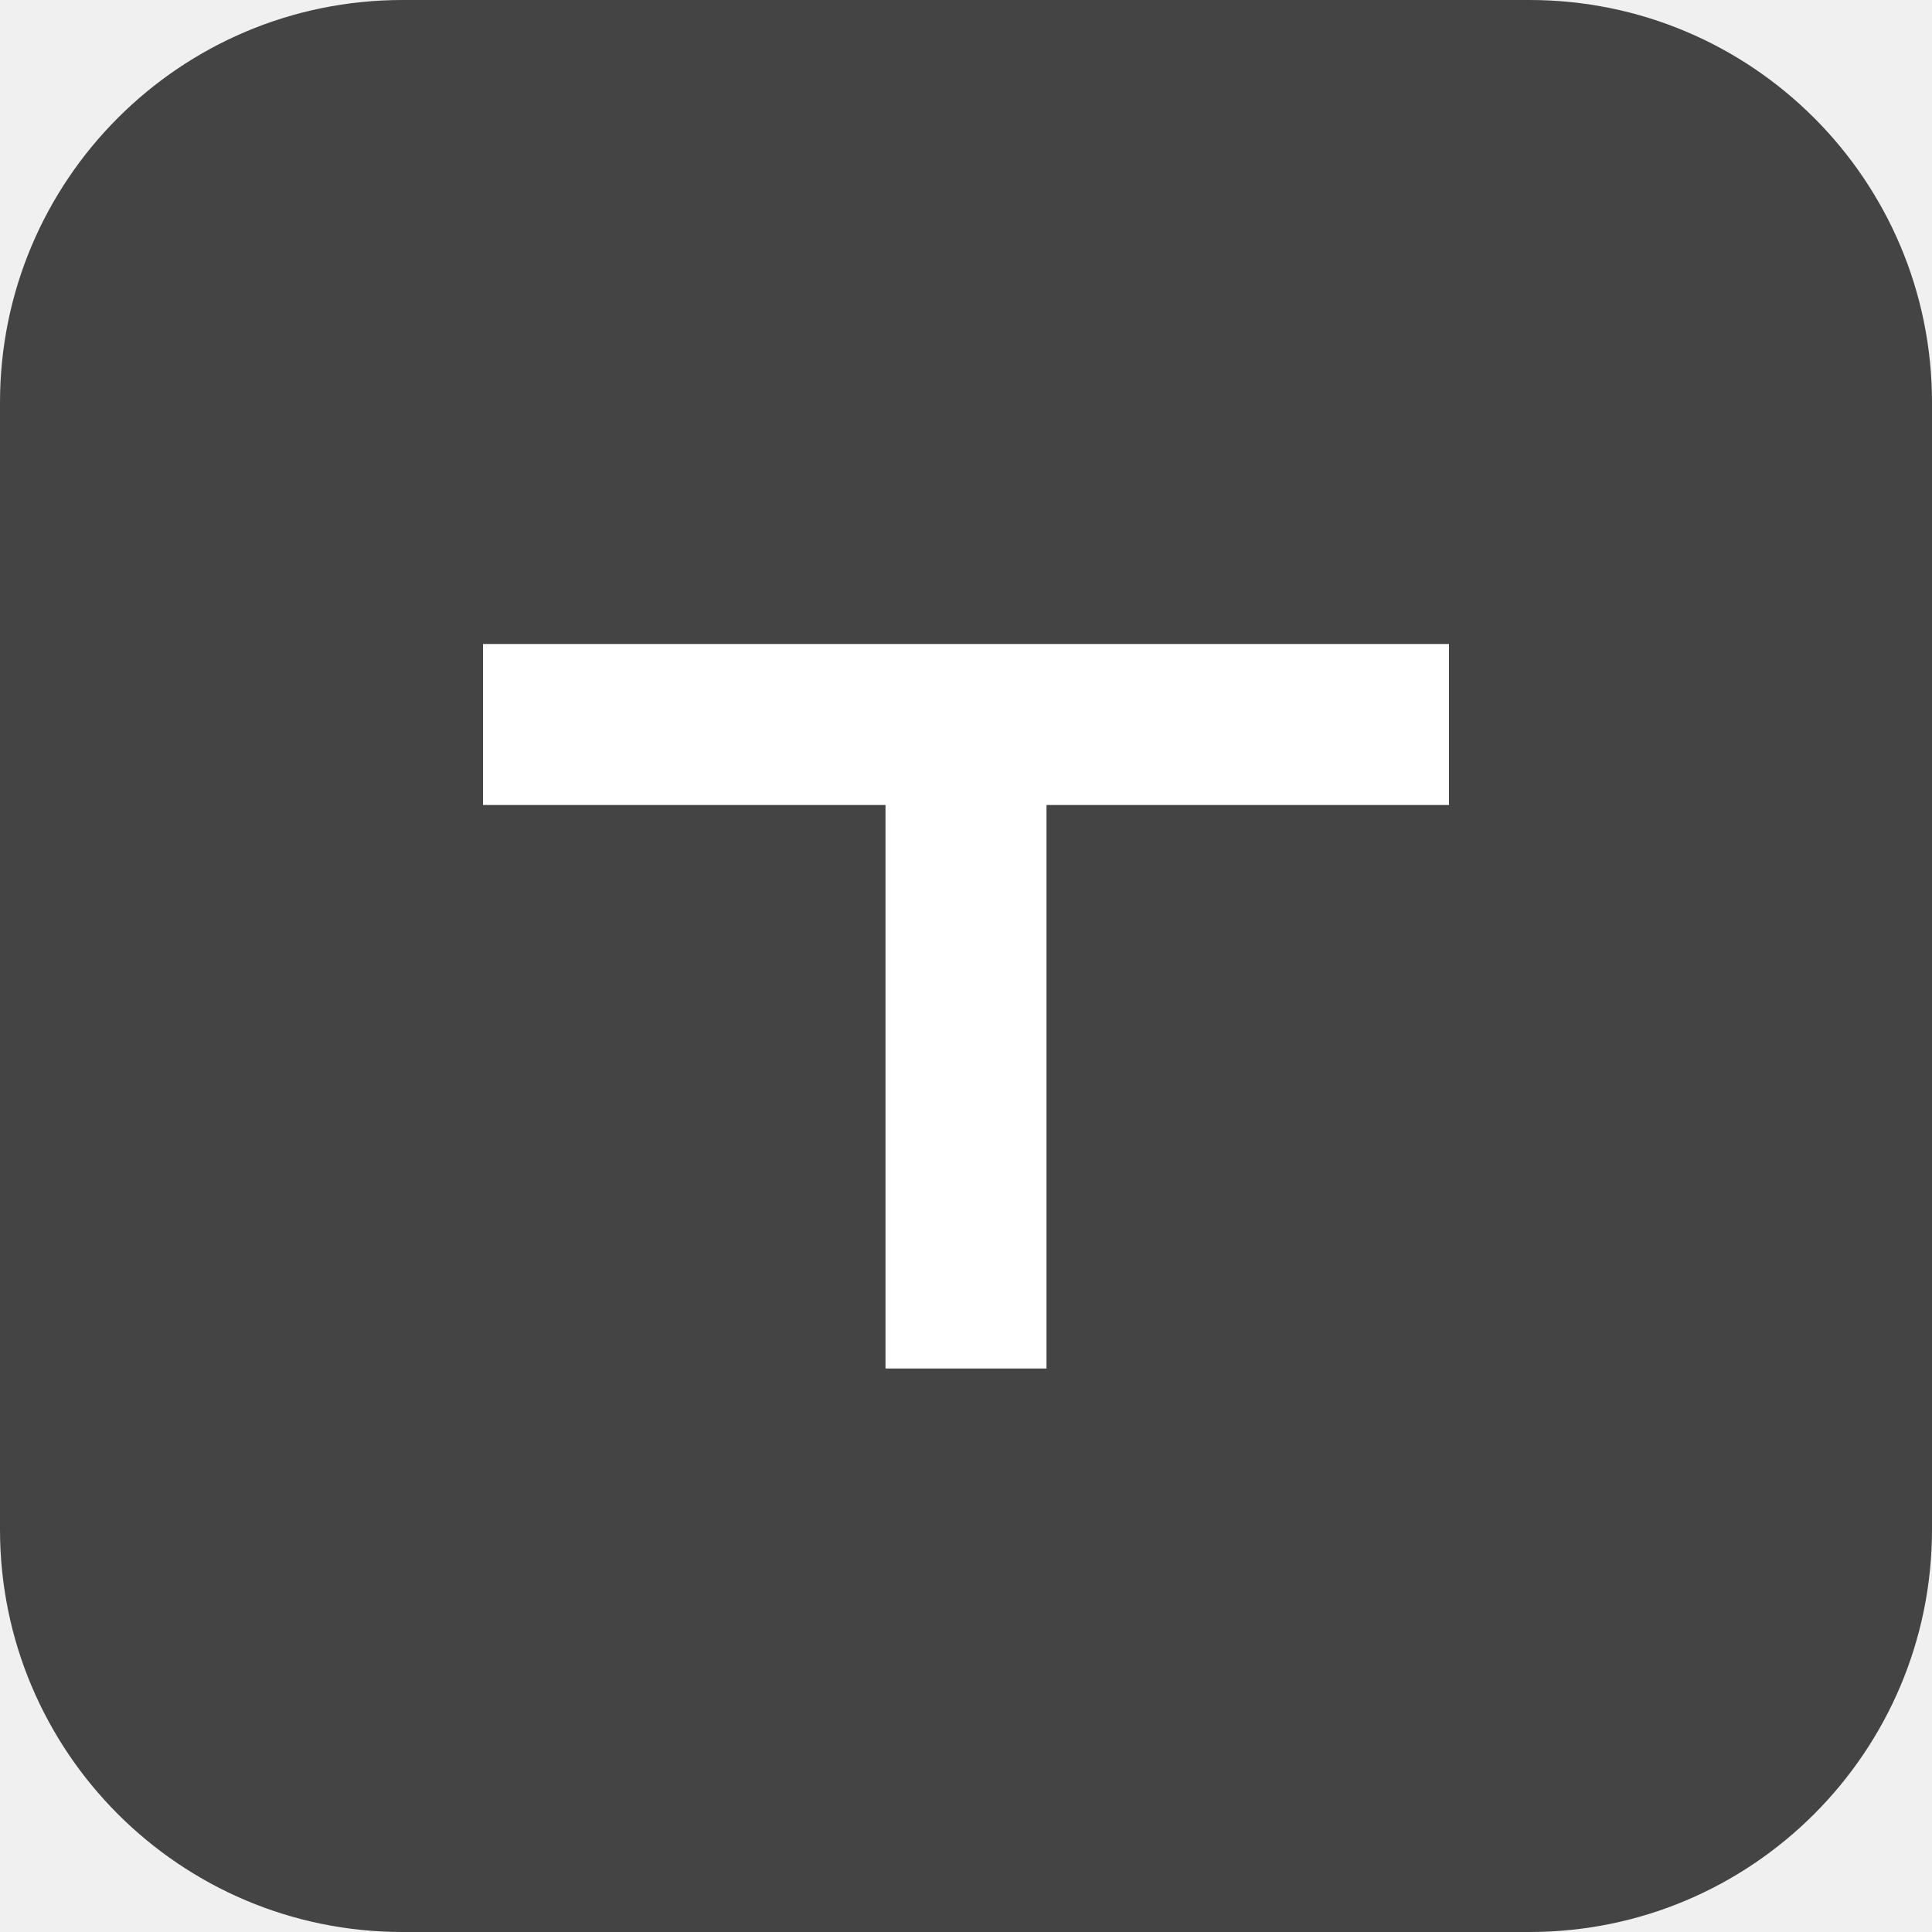
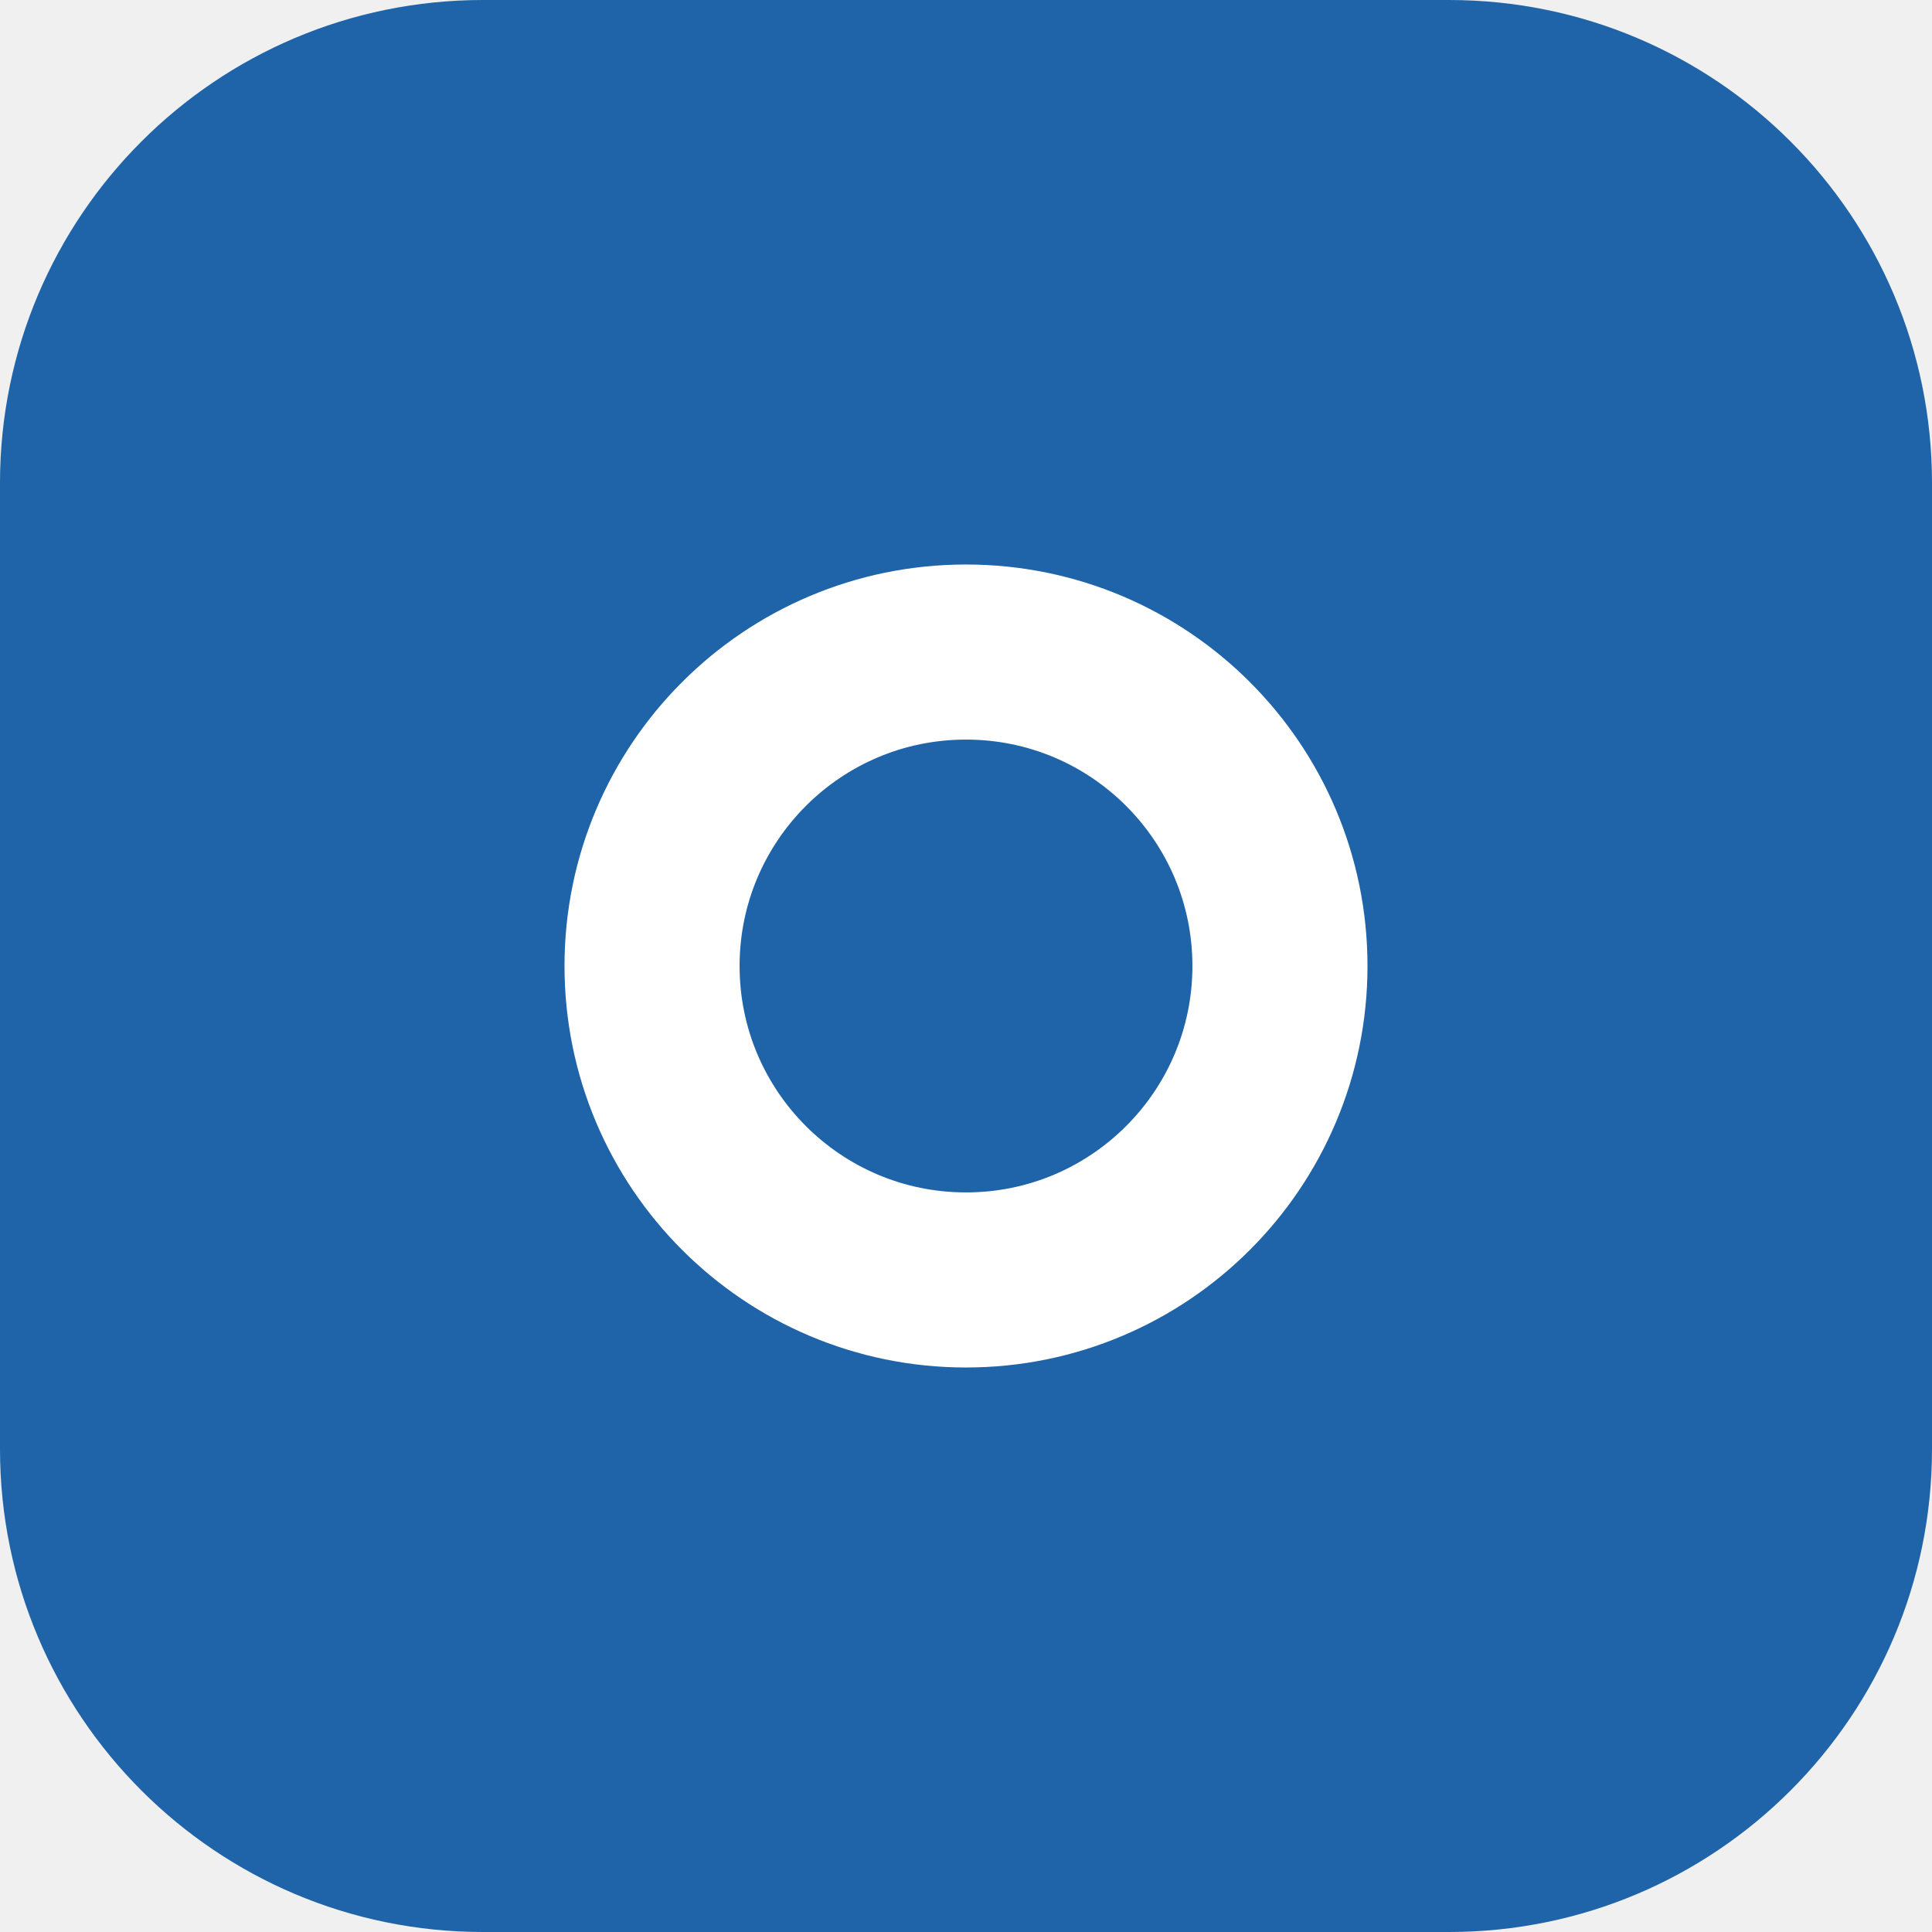
- <svg xmlns="http://www.w3.org/2000/svg" viewBox="0 0 48 48" role="img" aria-label="Placeholder logo">
-   <rect width="48" height="48" rx="10" fill="#444" />
-   <path d="M12 16h24v4H26v14h-4V20H12z" fill="#fff" />
+ <svg xmlns="http://www.w3.org/2000/svg" viewBox="0 0 32 32" width="128" height="128" role="img" aria-label="TasmoFleet">
+   <rect width="32" height="32" rx="8" fill="#1f63a8" />
+   <circle cx="16" cy="16" r="5.2" fill="none" stroke="#fff" stroke-width="2.9" />
</svg>
